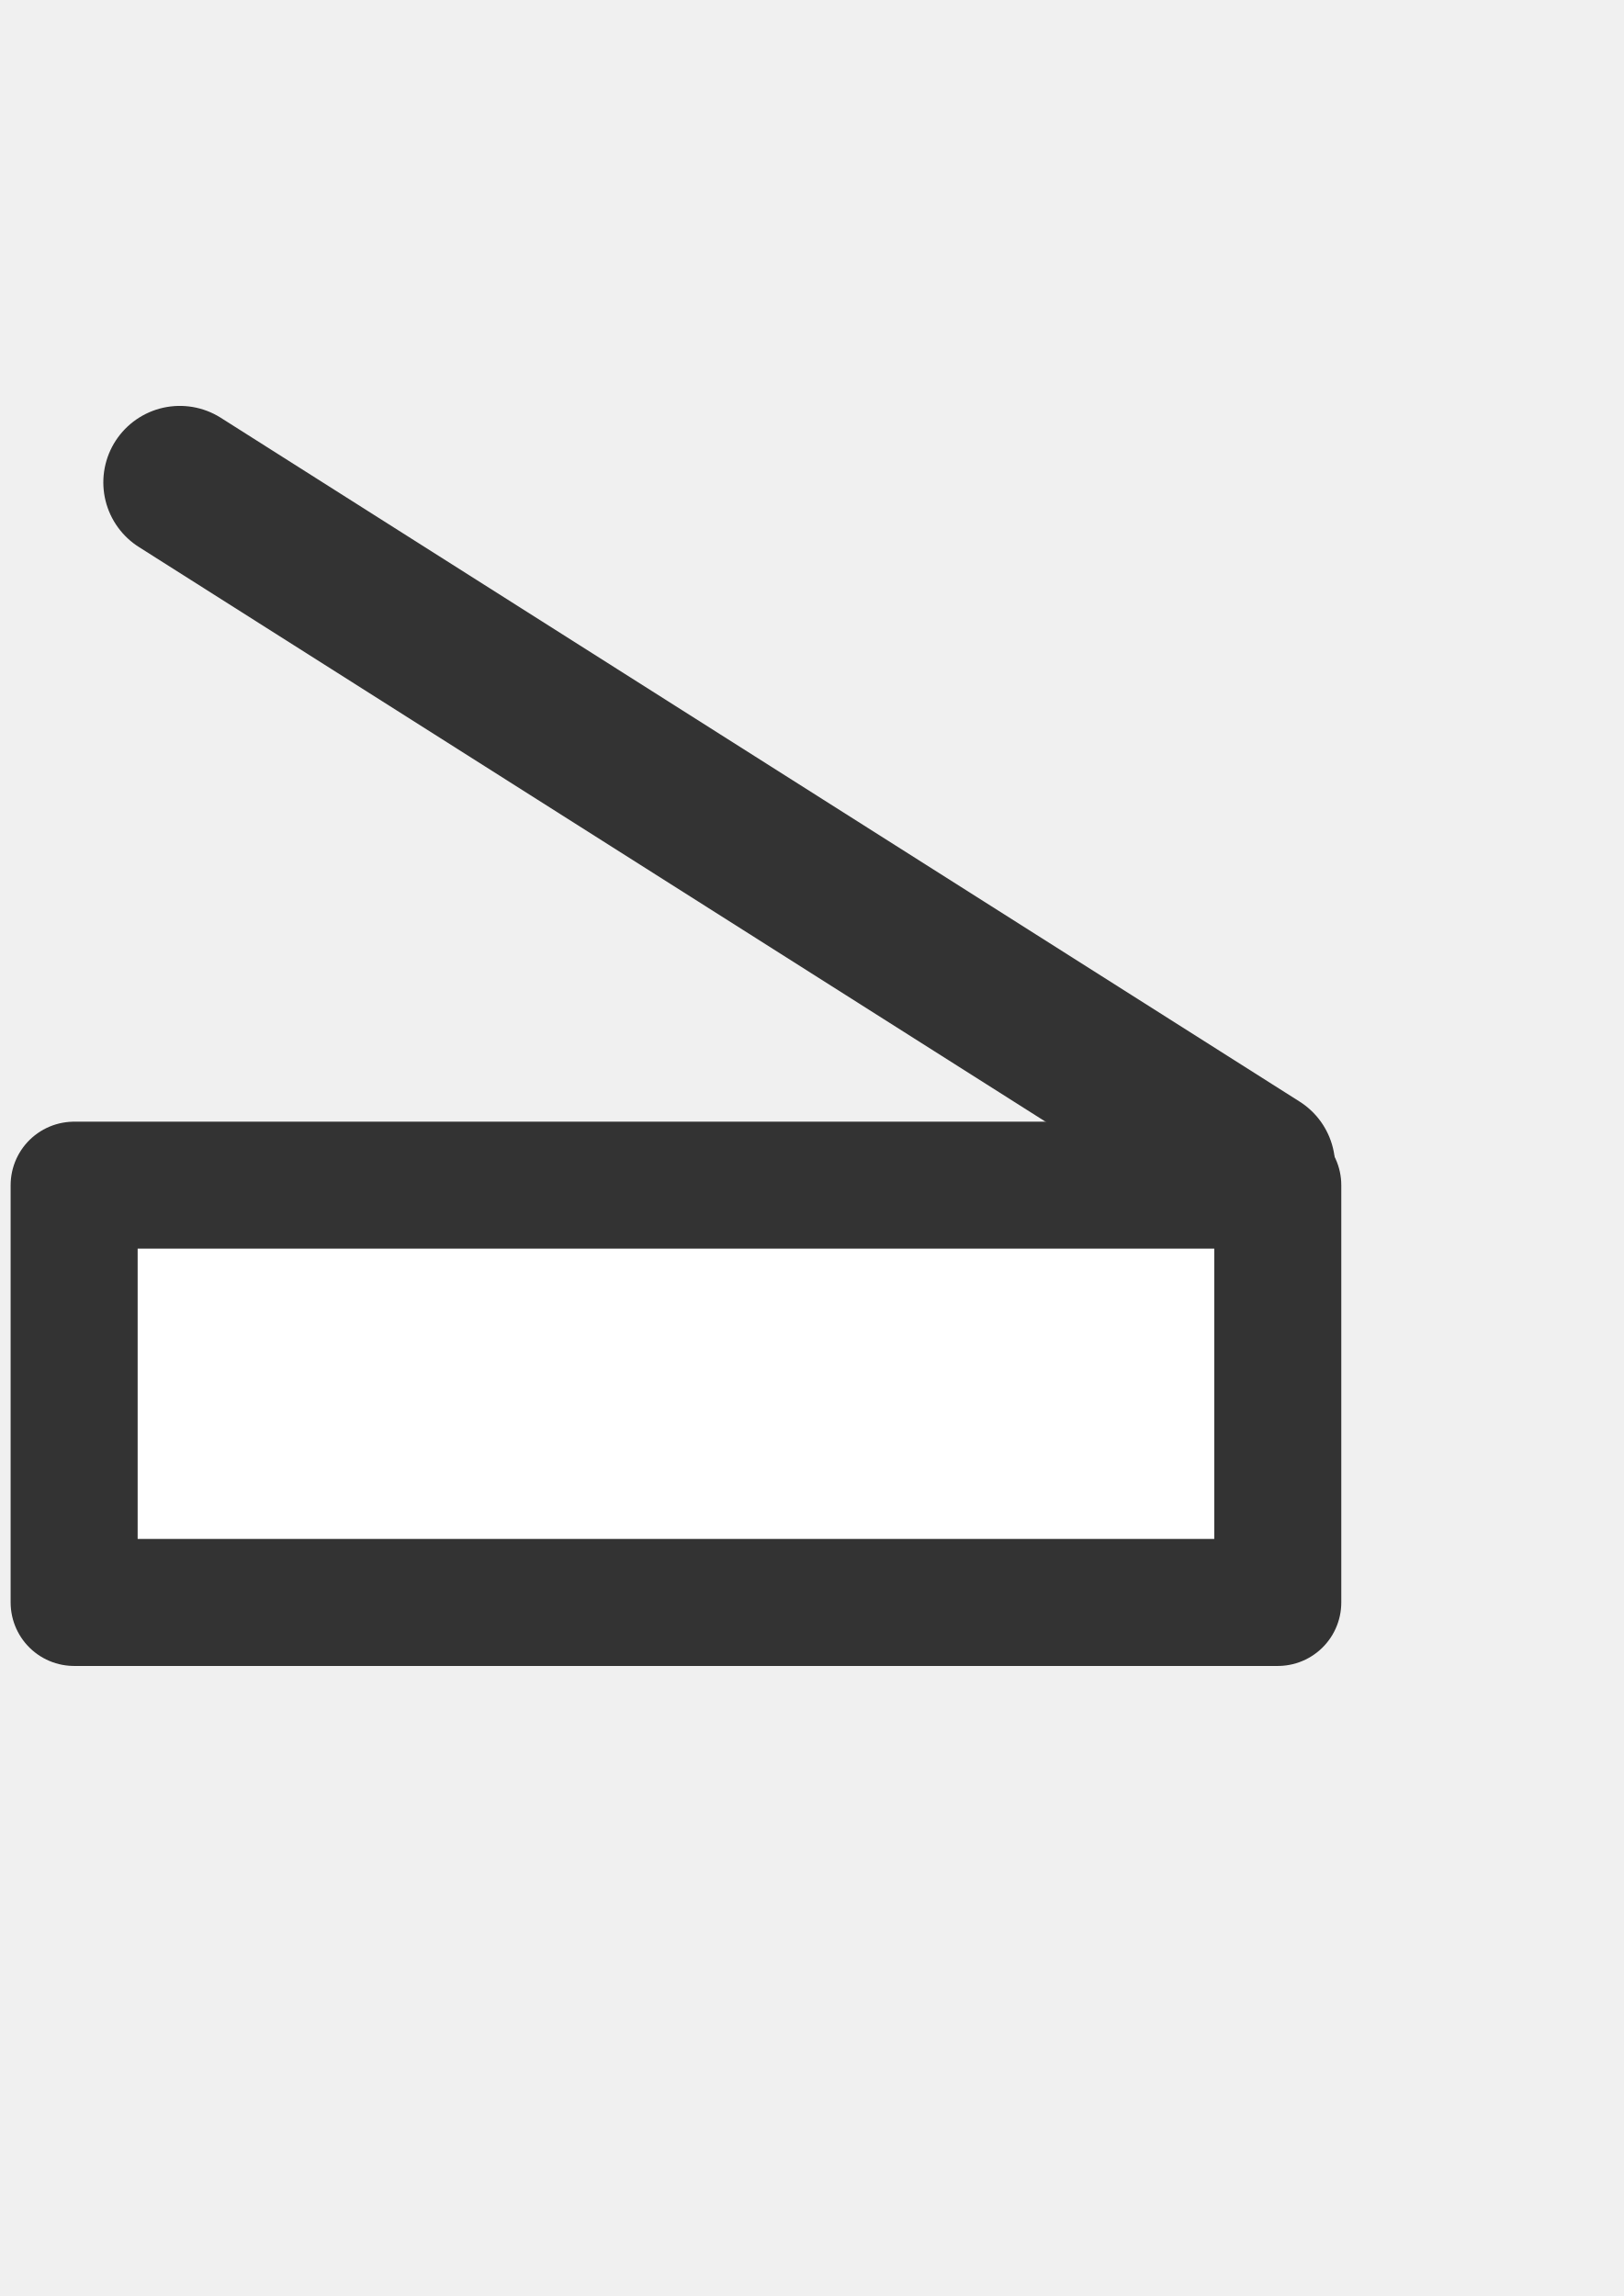
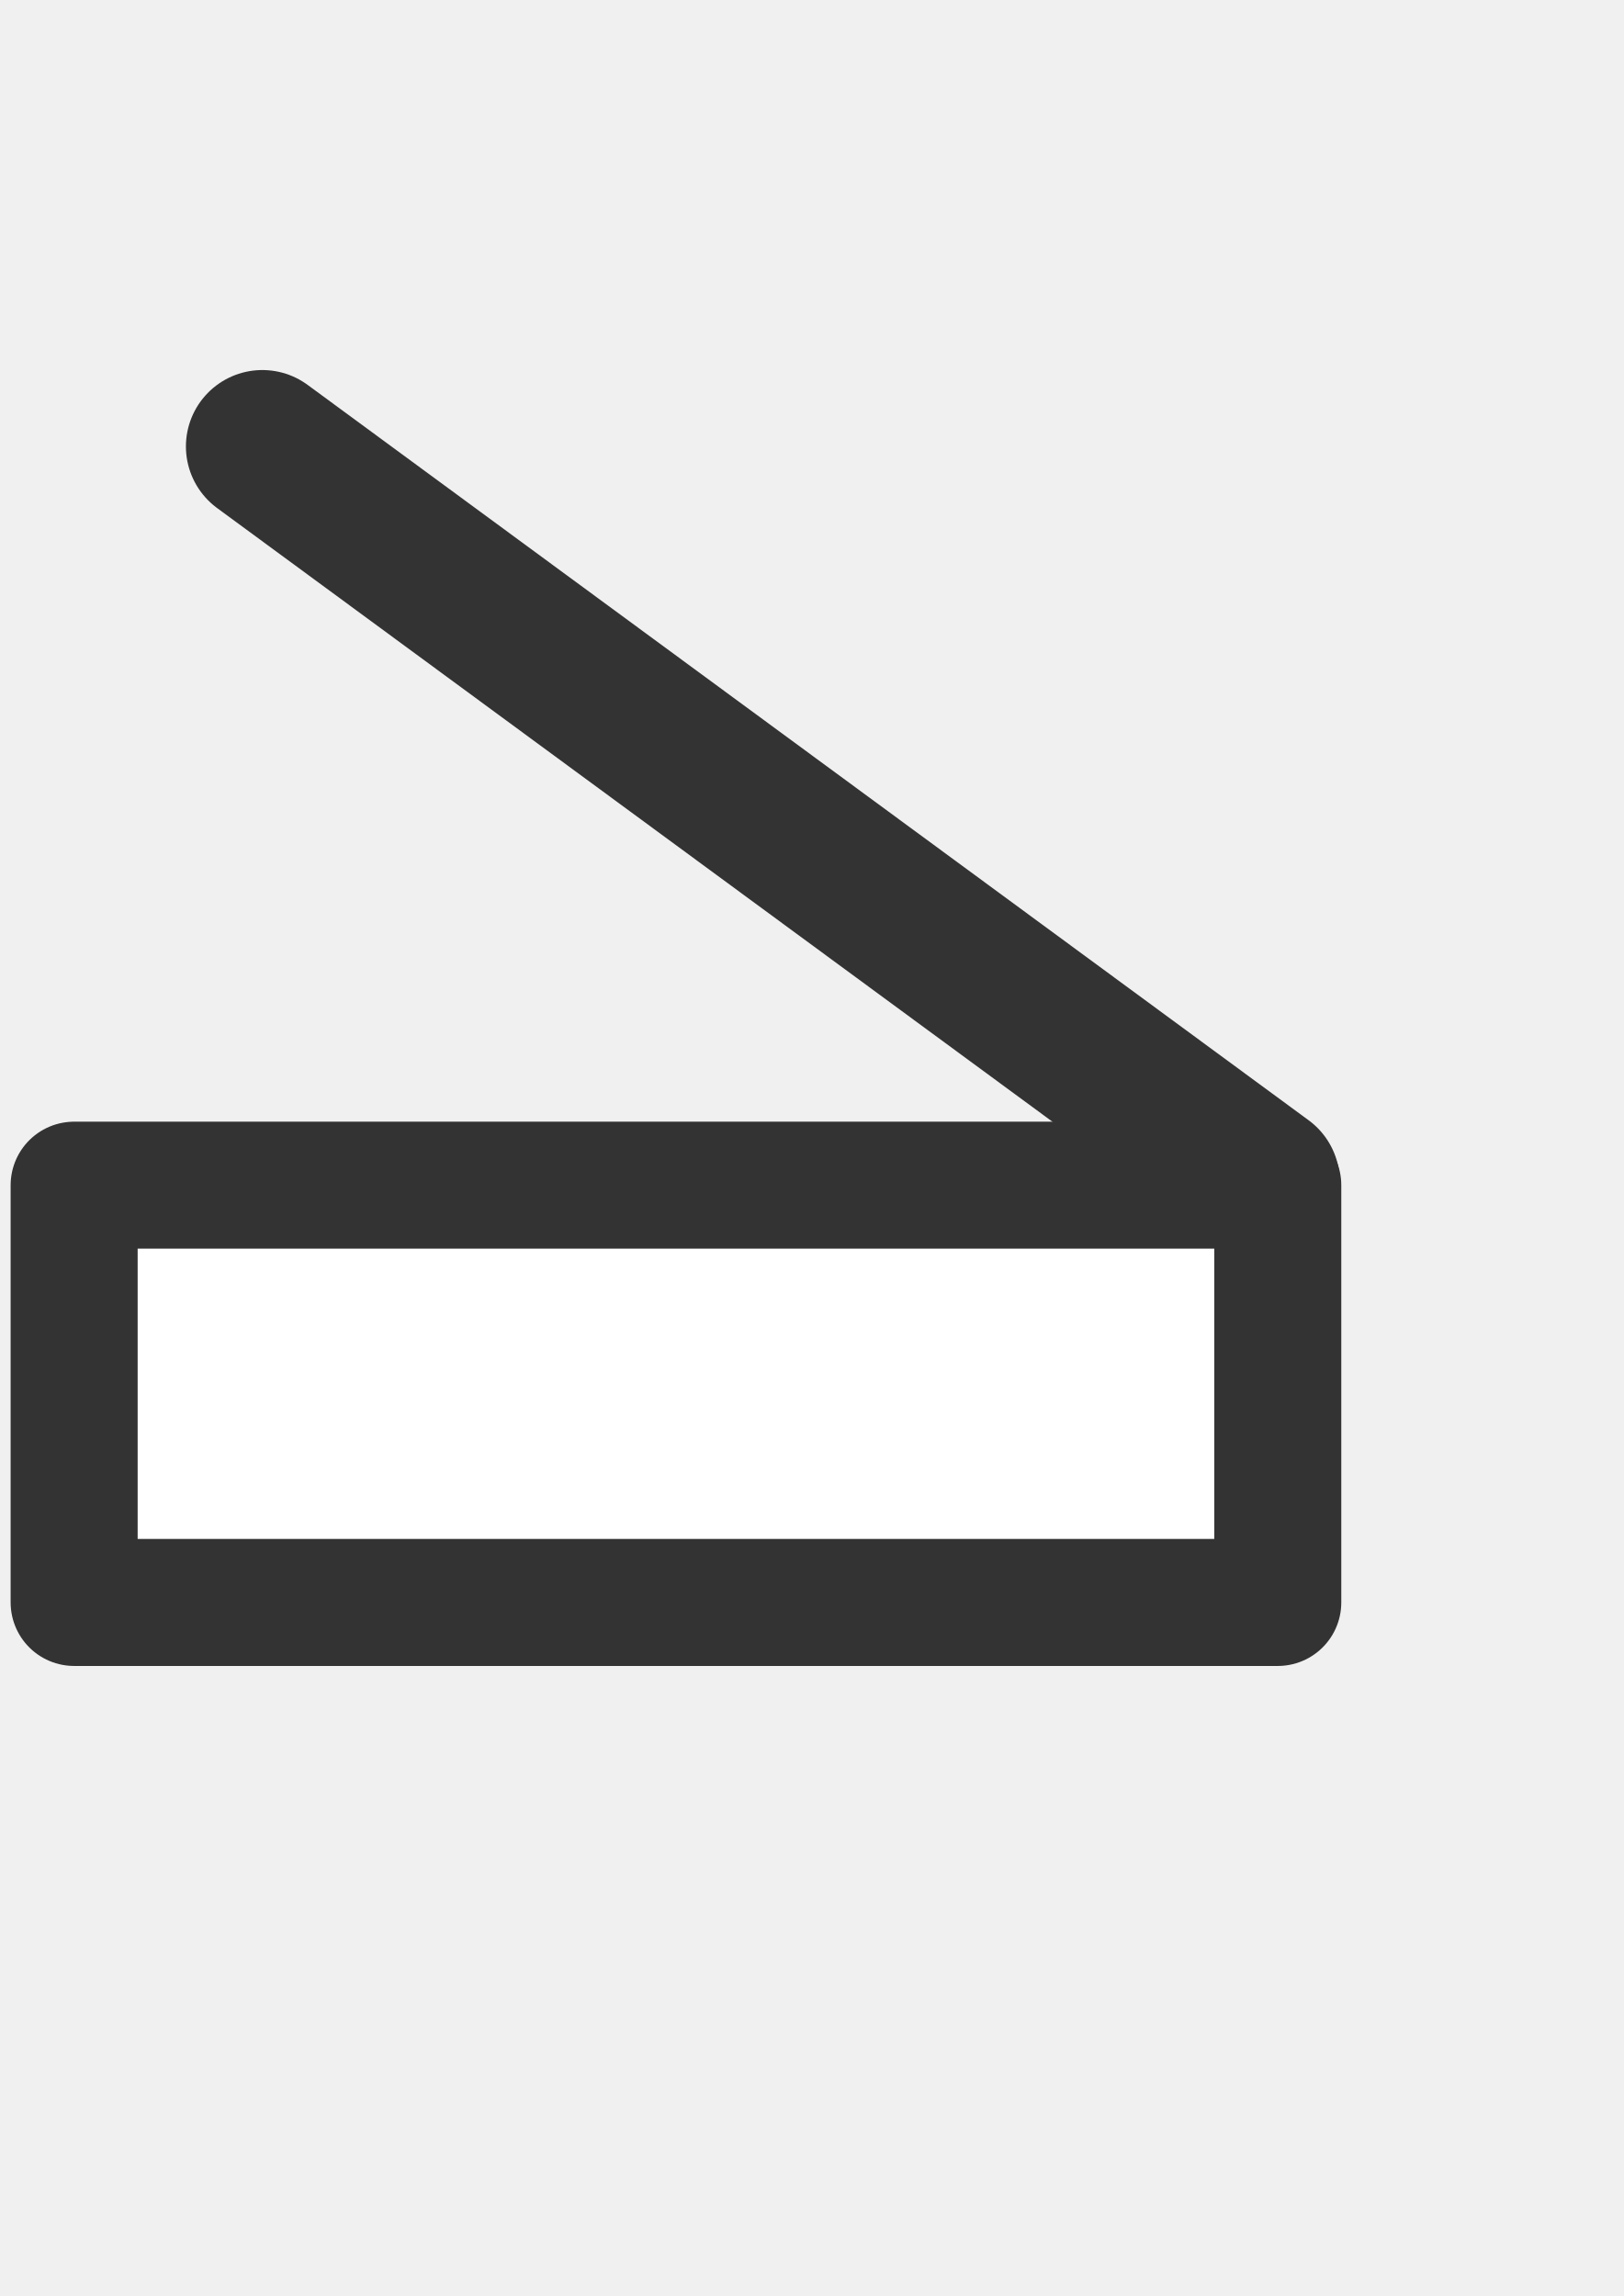
<svg xmlns="http://www.w3.org/2000/svg" width="210mm" height="297mm" viewBox="0 0 767.00 567.00" id="svg2" version="1.1">
  <defs id="defs4" />
  <g id="layer1">
    <rect style="fill:#ffffff;fill-opacity:1;fill-rule:nonzero;stroke:#333333;stroke-width:60;stroke-linecap:round;stroke-linejoin:round;stroke-miterlimit:4;stroke-dasharray:none;stroke-opacity:1" id="rect4140" width="568.571" height="197.143" x="35.021" y="301.066" />
-     <path style="fill:#1a1a1a;fill-rule:evenodd;stroke:#333333;stroke-width:72.282;stroke-linecap:round;stroke-linejoin:miter;stroke-miterlimit:4;stroke-dasharray:none;stroke-opacity:1" d="M 594.547,292.089 84.946,-30.97" id="path4144" />
+     <path style="fill:#1a1a1a;fill-rule:evenodd;stroke:#333333;stroke-width:72.208;stroke-linecap:round;stroke-linejoin:miter;stroke-miterlimit:4;stroke-dasharray:none;stroke-opacity:1" d="M 596.799,299.495 123.926,-47.948" id="path4144" />
  </g>
</svg>
